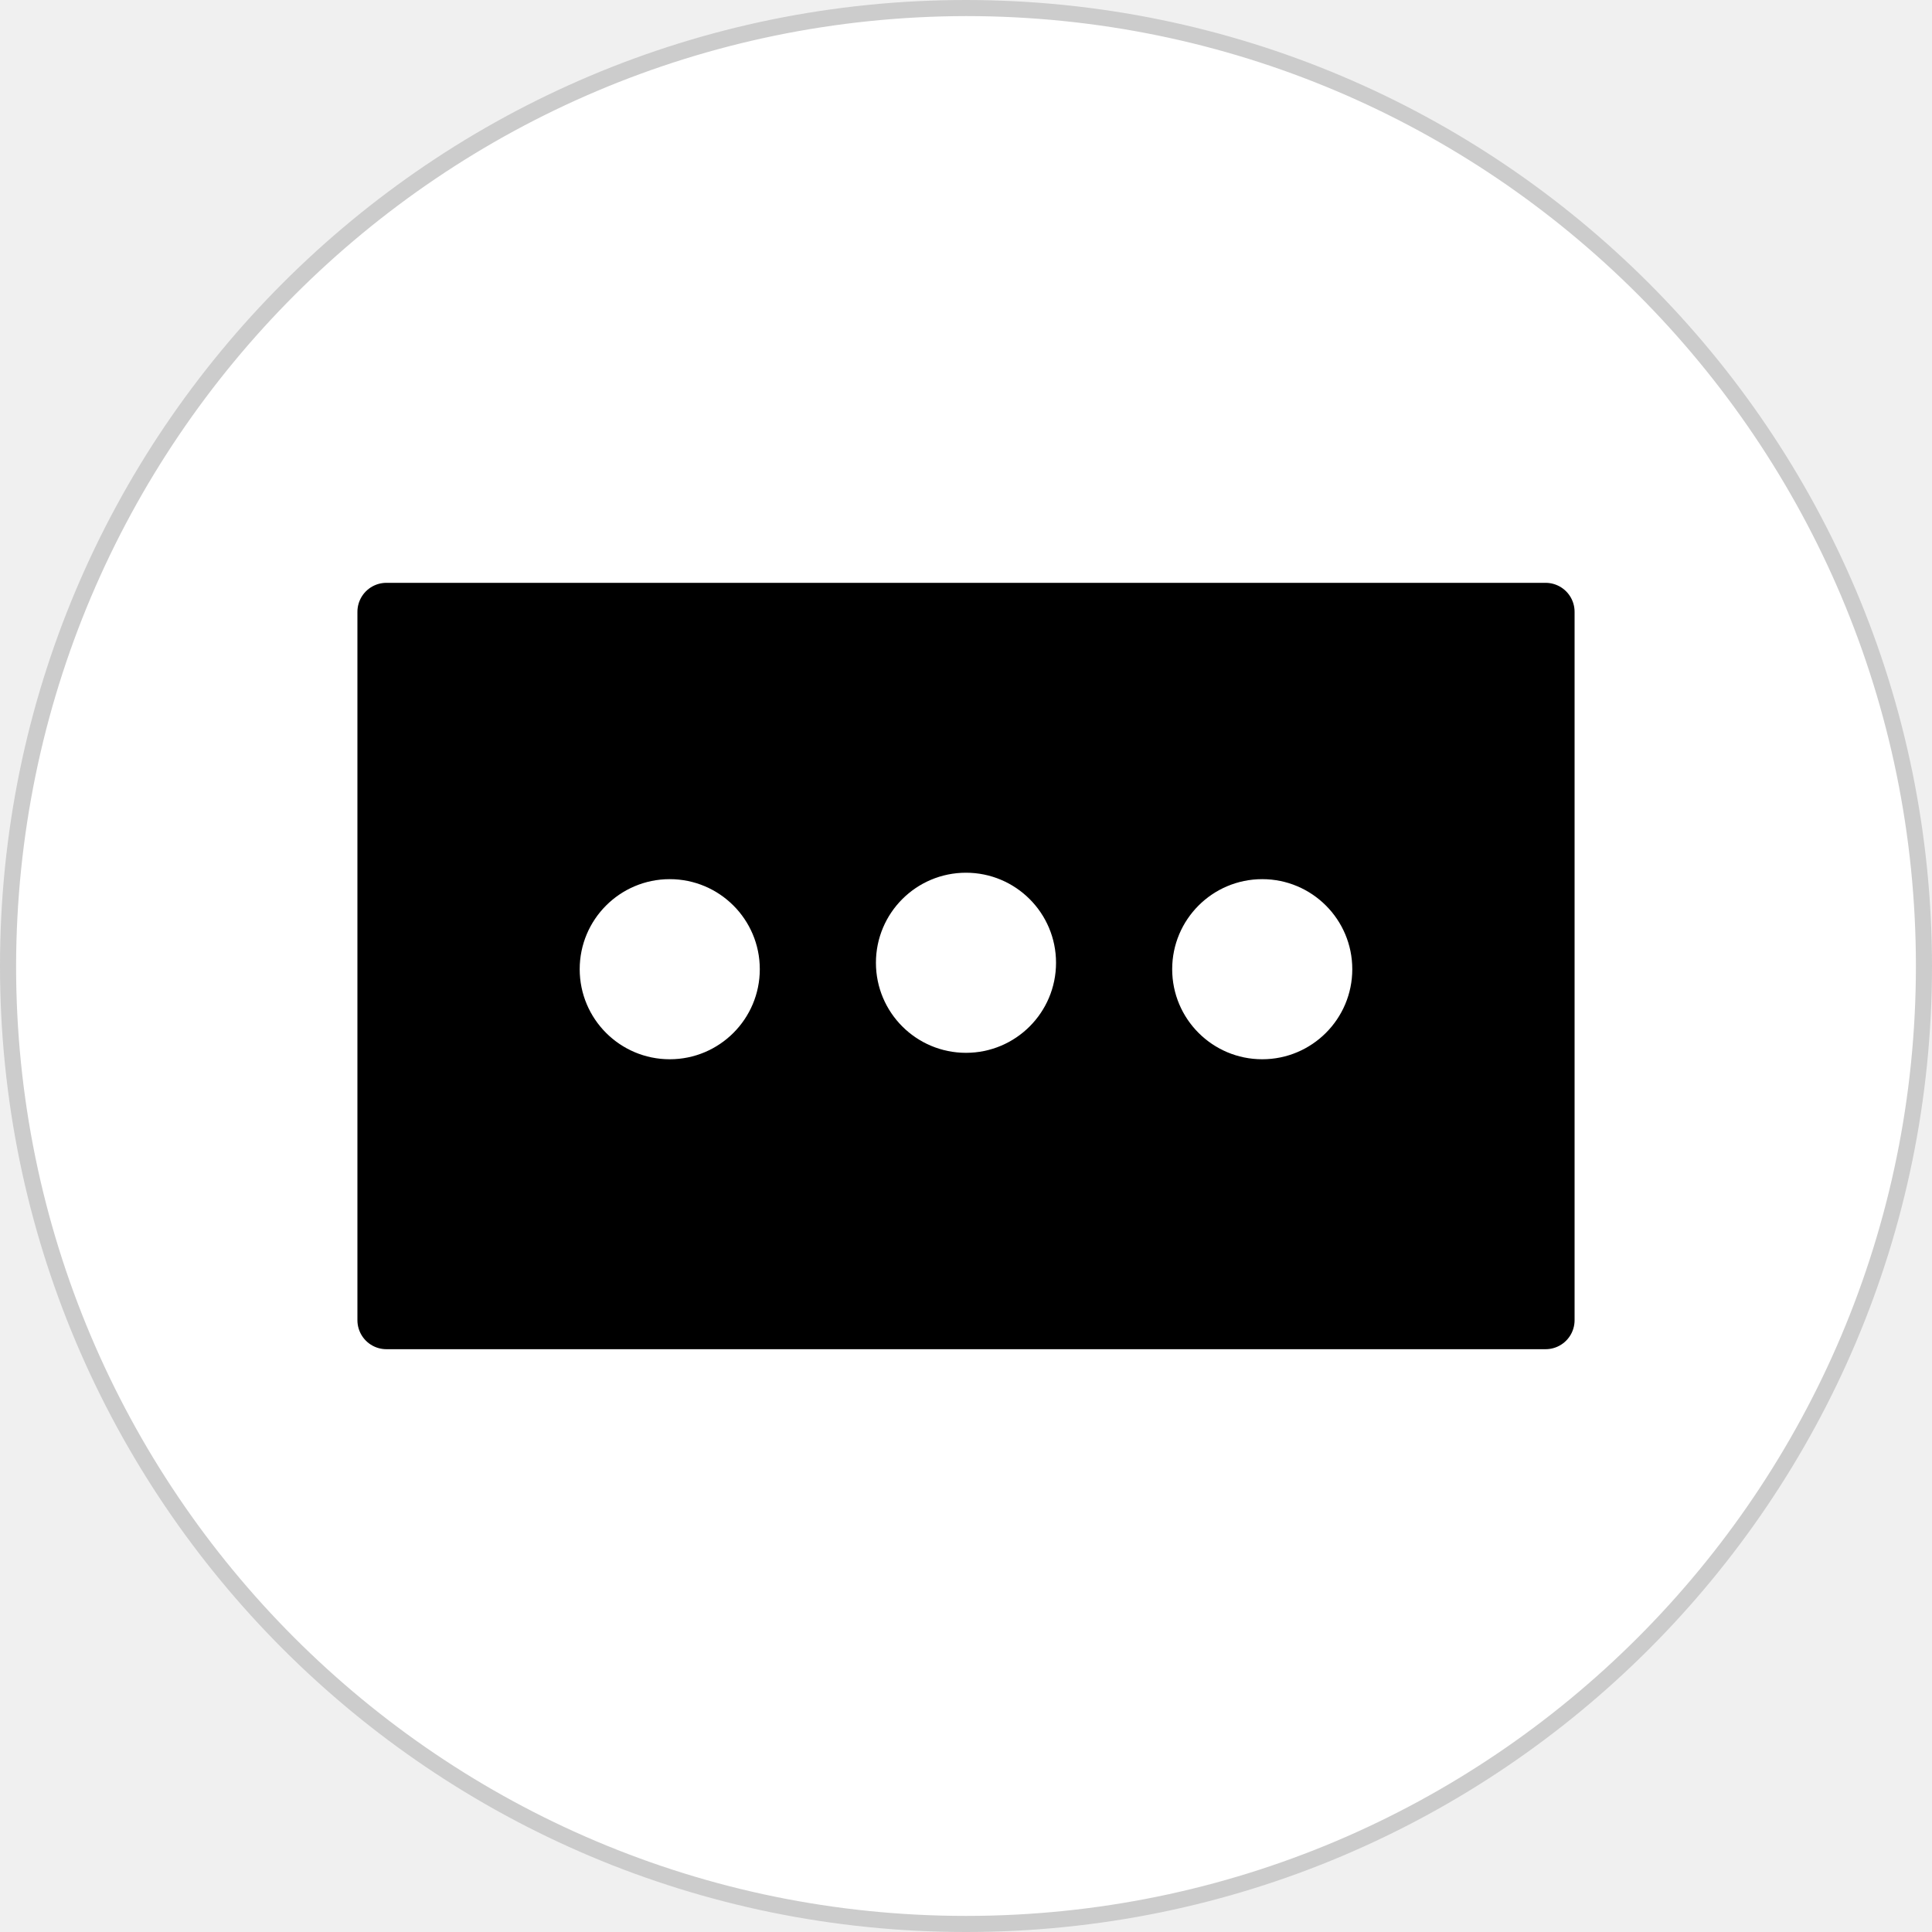
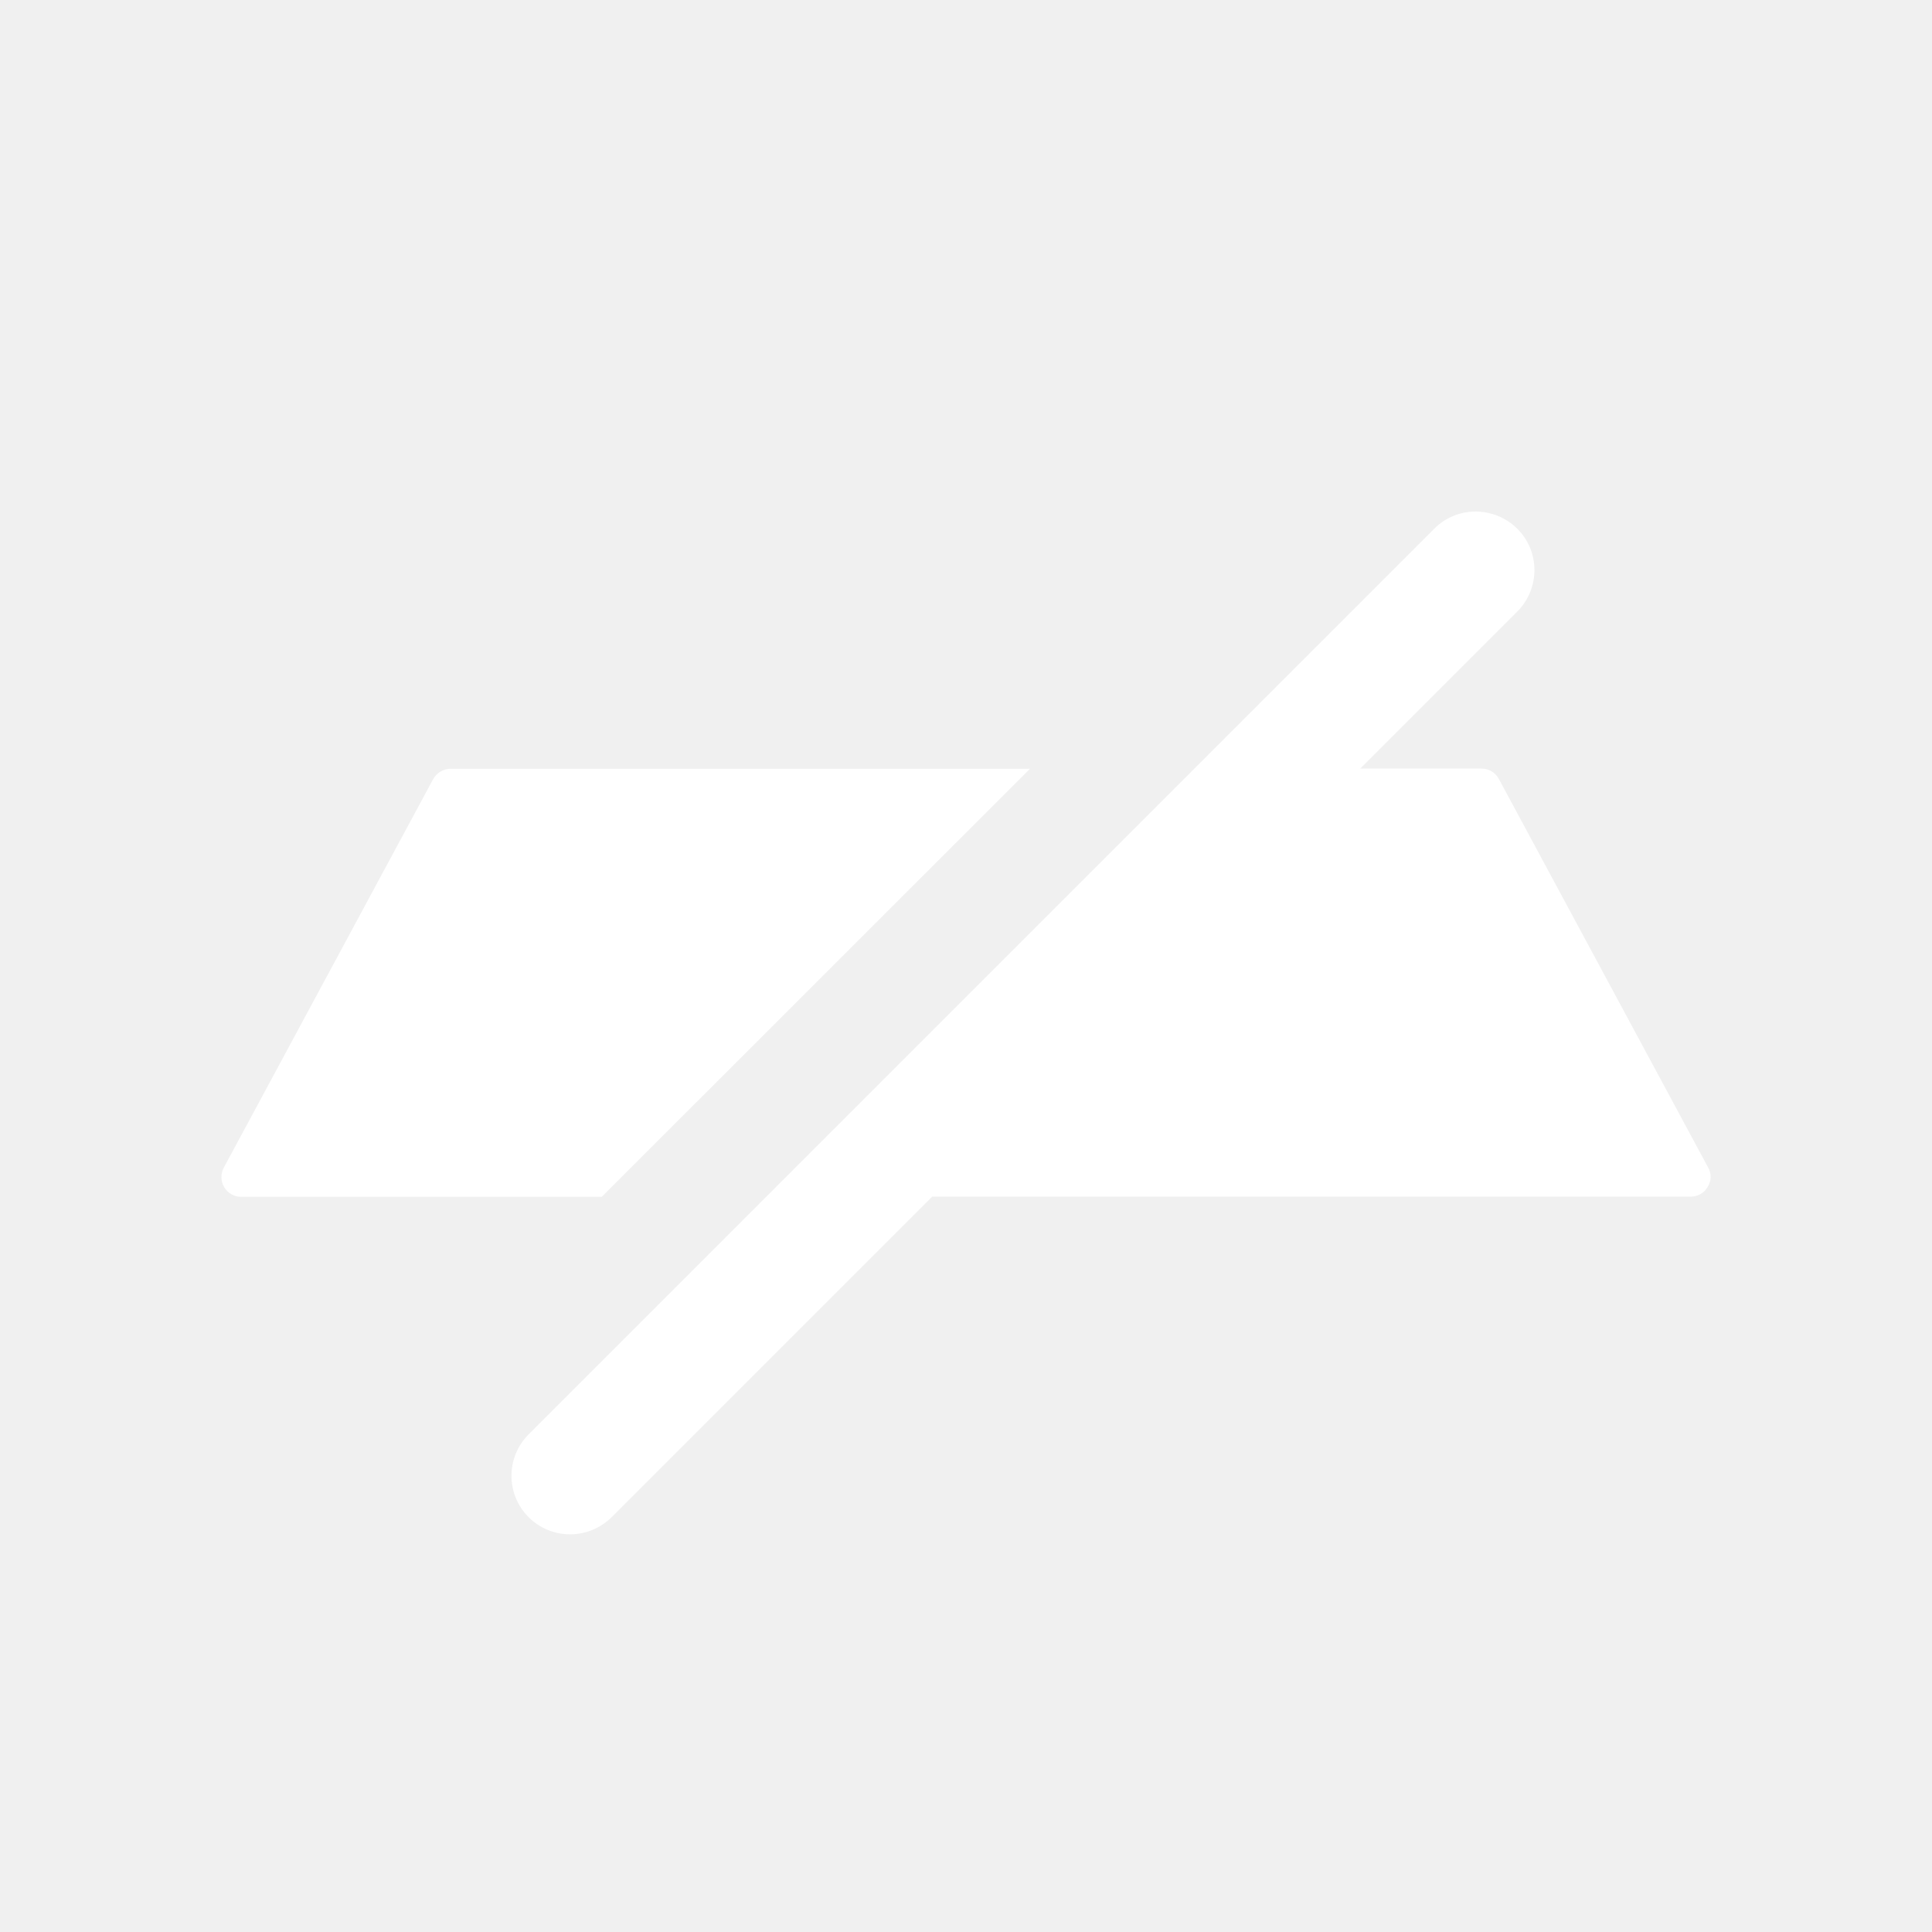
- <svg xmlns="http://www.w3.org/2000/svg" id="グループ化_48" data-name="グループ化 48" viewBox="0 0 100 100">
-   <defs>
-     <style>
-       .cls-1, .cls-4 {
-         fill: #fff;
-       }
- 
-       .cls-2 {
-         fill: #ccc;
-       }
- 
-       .cls-3 {
-         stroke: #000;
-         stroke-width: 3px;
-       }
- 
-       .cls-3, .cls-4 {
-         stroke-linejoin: round;
-         stroke-miterlimit: 10;
-       }
- 
-       .cls-4 {
-         stroke: #fff;
-         stroke-width: 0.656px;
-       }
-     </style>
-   </defs>
-   <g id="グループ化_46" data-name="グループ化 46">
-     <circle id="楕円形_29" data-name="楕円形 29" class="cls-1" cx="49.583" cy="49.583" r="49.583" transform="translate(0.417 0.417)" />
-     <path id="パス_191" data-name="パス 191" class="cls-2" d="M50,.833A49.167,49.167,0,1,1,.833,50,49.257,49.257,0,0,1,50,.833M50,0a50,50,0,1,0,50,50A50.04,50.04,0,0,0,50,0Z" />
+ <svg xmlns="http://www.w3.org/2000/svg" version="1.1" id="レイヤー_1" x="0px" y="0px" viewBox="0 0 96 96" style="enable-background:new 0 0 96 96;" xml:space="preserve">
+   <style type="text/css">
+ 	.st0{opacity:0;}
+ 	.st1{fill:#FFFFFF;}
+ </style>
+   <g class="st0">
+     <circle class="st1" cx="48" cy="48" r="48" />
  </g>
-   <rect id="長方形_105" data-name="長方形 105" class="cls-3" width="60" height="36.667" transform="translate(20 31.667)" />
-   <g id="グループ化_47" data-name="グループ化 47" transform="translate(30.333 45.5)">
-     <circle id="楕円形_30" data-name="楕円形 30" class="cls-4" cx="4.333" cy="4.333" r="4.333" transform="translate(15.333)" />
-     <circle id="楕円形_31" data-name="楕円形 31" class="cls-4" cx="4.333" cy="4.333" r="4.333" transform="translate(30.667 0.333)" />
-     <circle id="楕円形_32" data-name="楕円形 32" class="cls-4" cx="4.333" cy="4.333" r="4.333" transform="translate(0 0.333)" />
+   <g>
+     <path class="st1" d="M51.18,38.2H22.39c-0.36,0-0.69,0.2-0.87,0.52L11.12,58.02c-0.16,0.3-0.16,0.67,0.02,0.97   c0.18,0.3,0.5,0.48,0.84,0.48h17.92L51.18,38.2z" />
+     <path class="st1" d="M84.88,58.02L74.48,38.71c-0.17-0.32-0.5-0.52-0.87-0.52h-6.02l7.8-7.8c1.14-1.14,1.14-2.99,0-4.12   s-2.99-1.14-4.12,0l-45,45c-1.14,1.14-1.14,2.99,0,4.12c0.57,0.57,1.32,0.85,2.06,0.85s1.49-0.29,2.06-0.85l15.93-15.93h37.69   c0.35,0,0.67-0.18,0.84-0.48C85.04,58.69,85.05,58.32,84.88,58.02z" />
  </g>
</svg>
